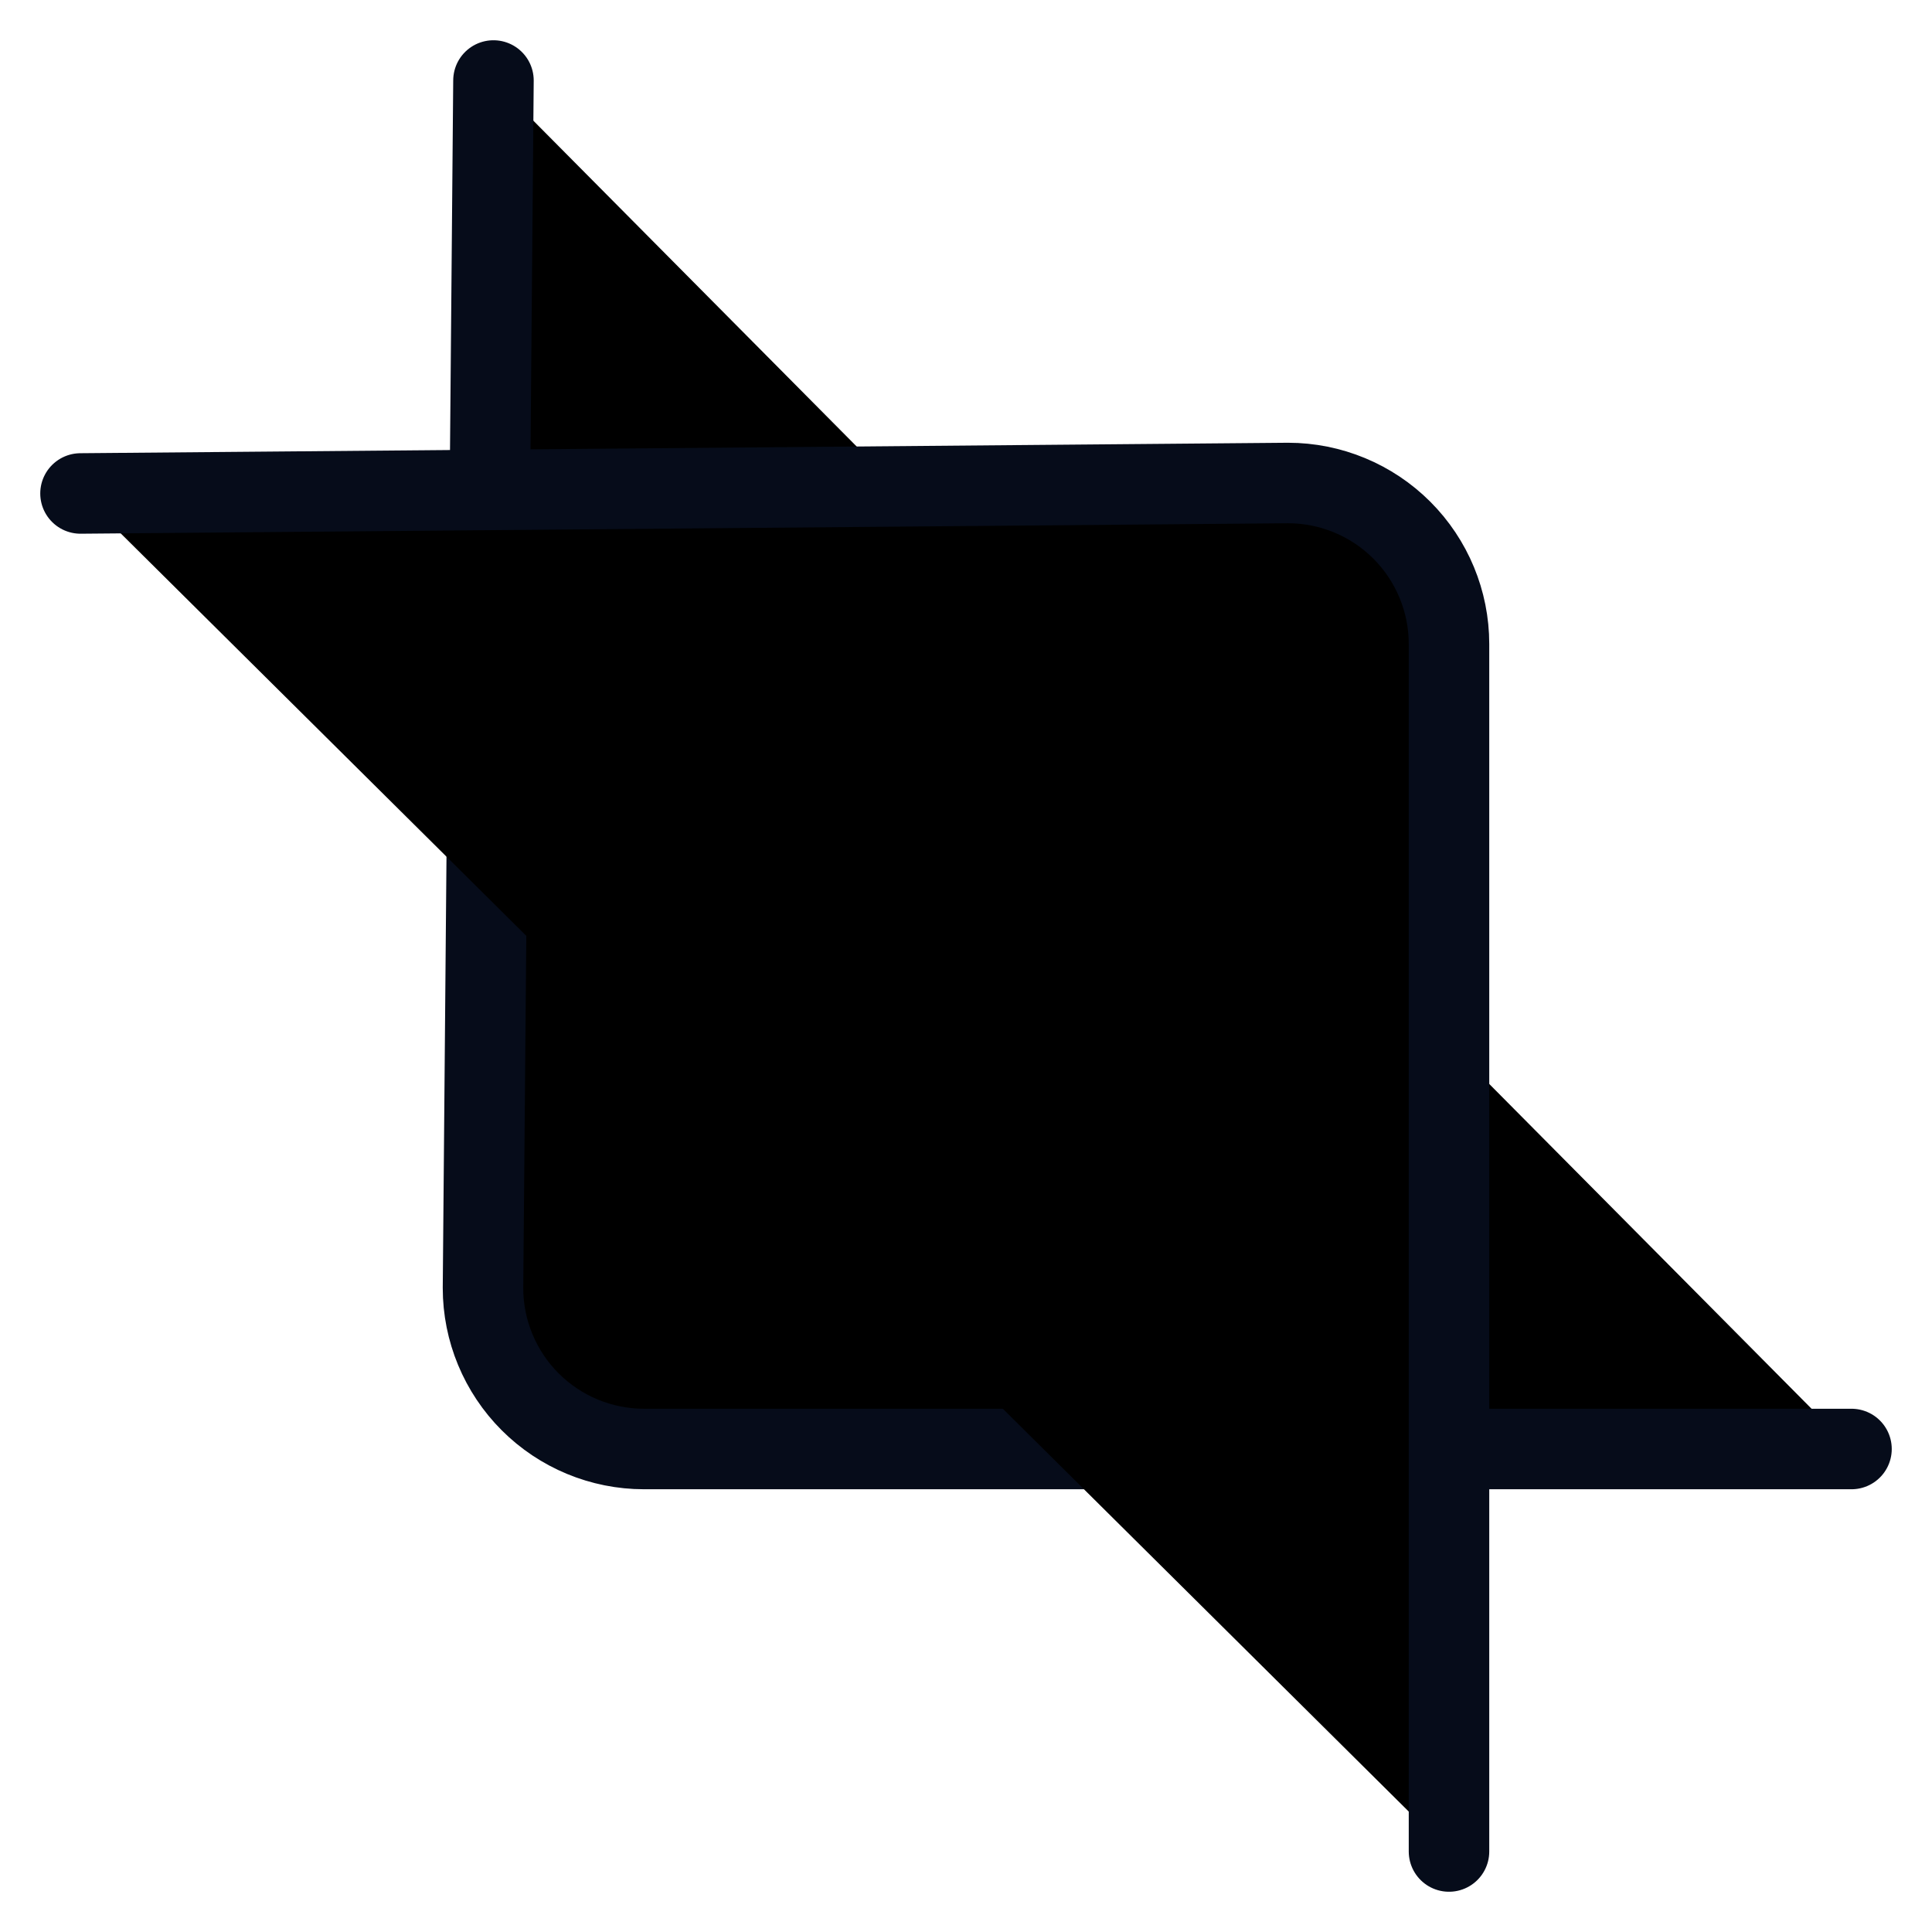
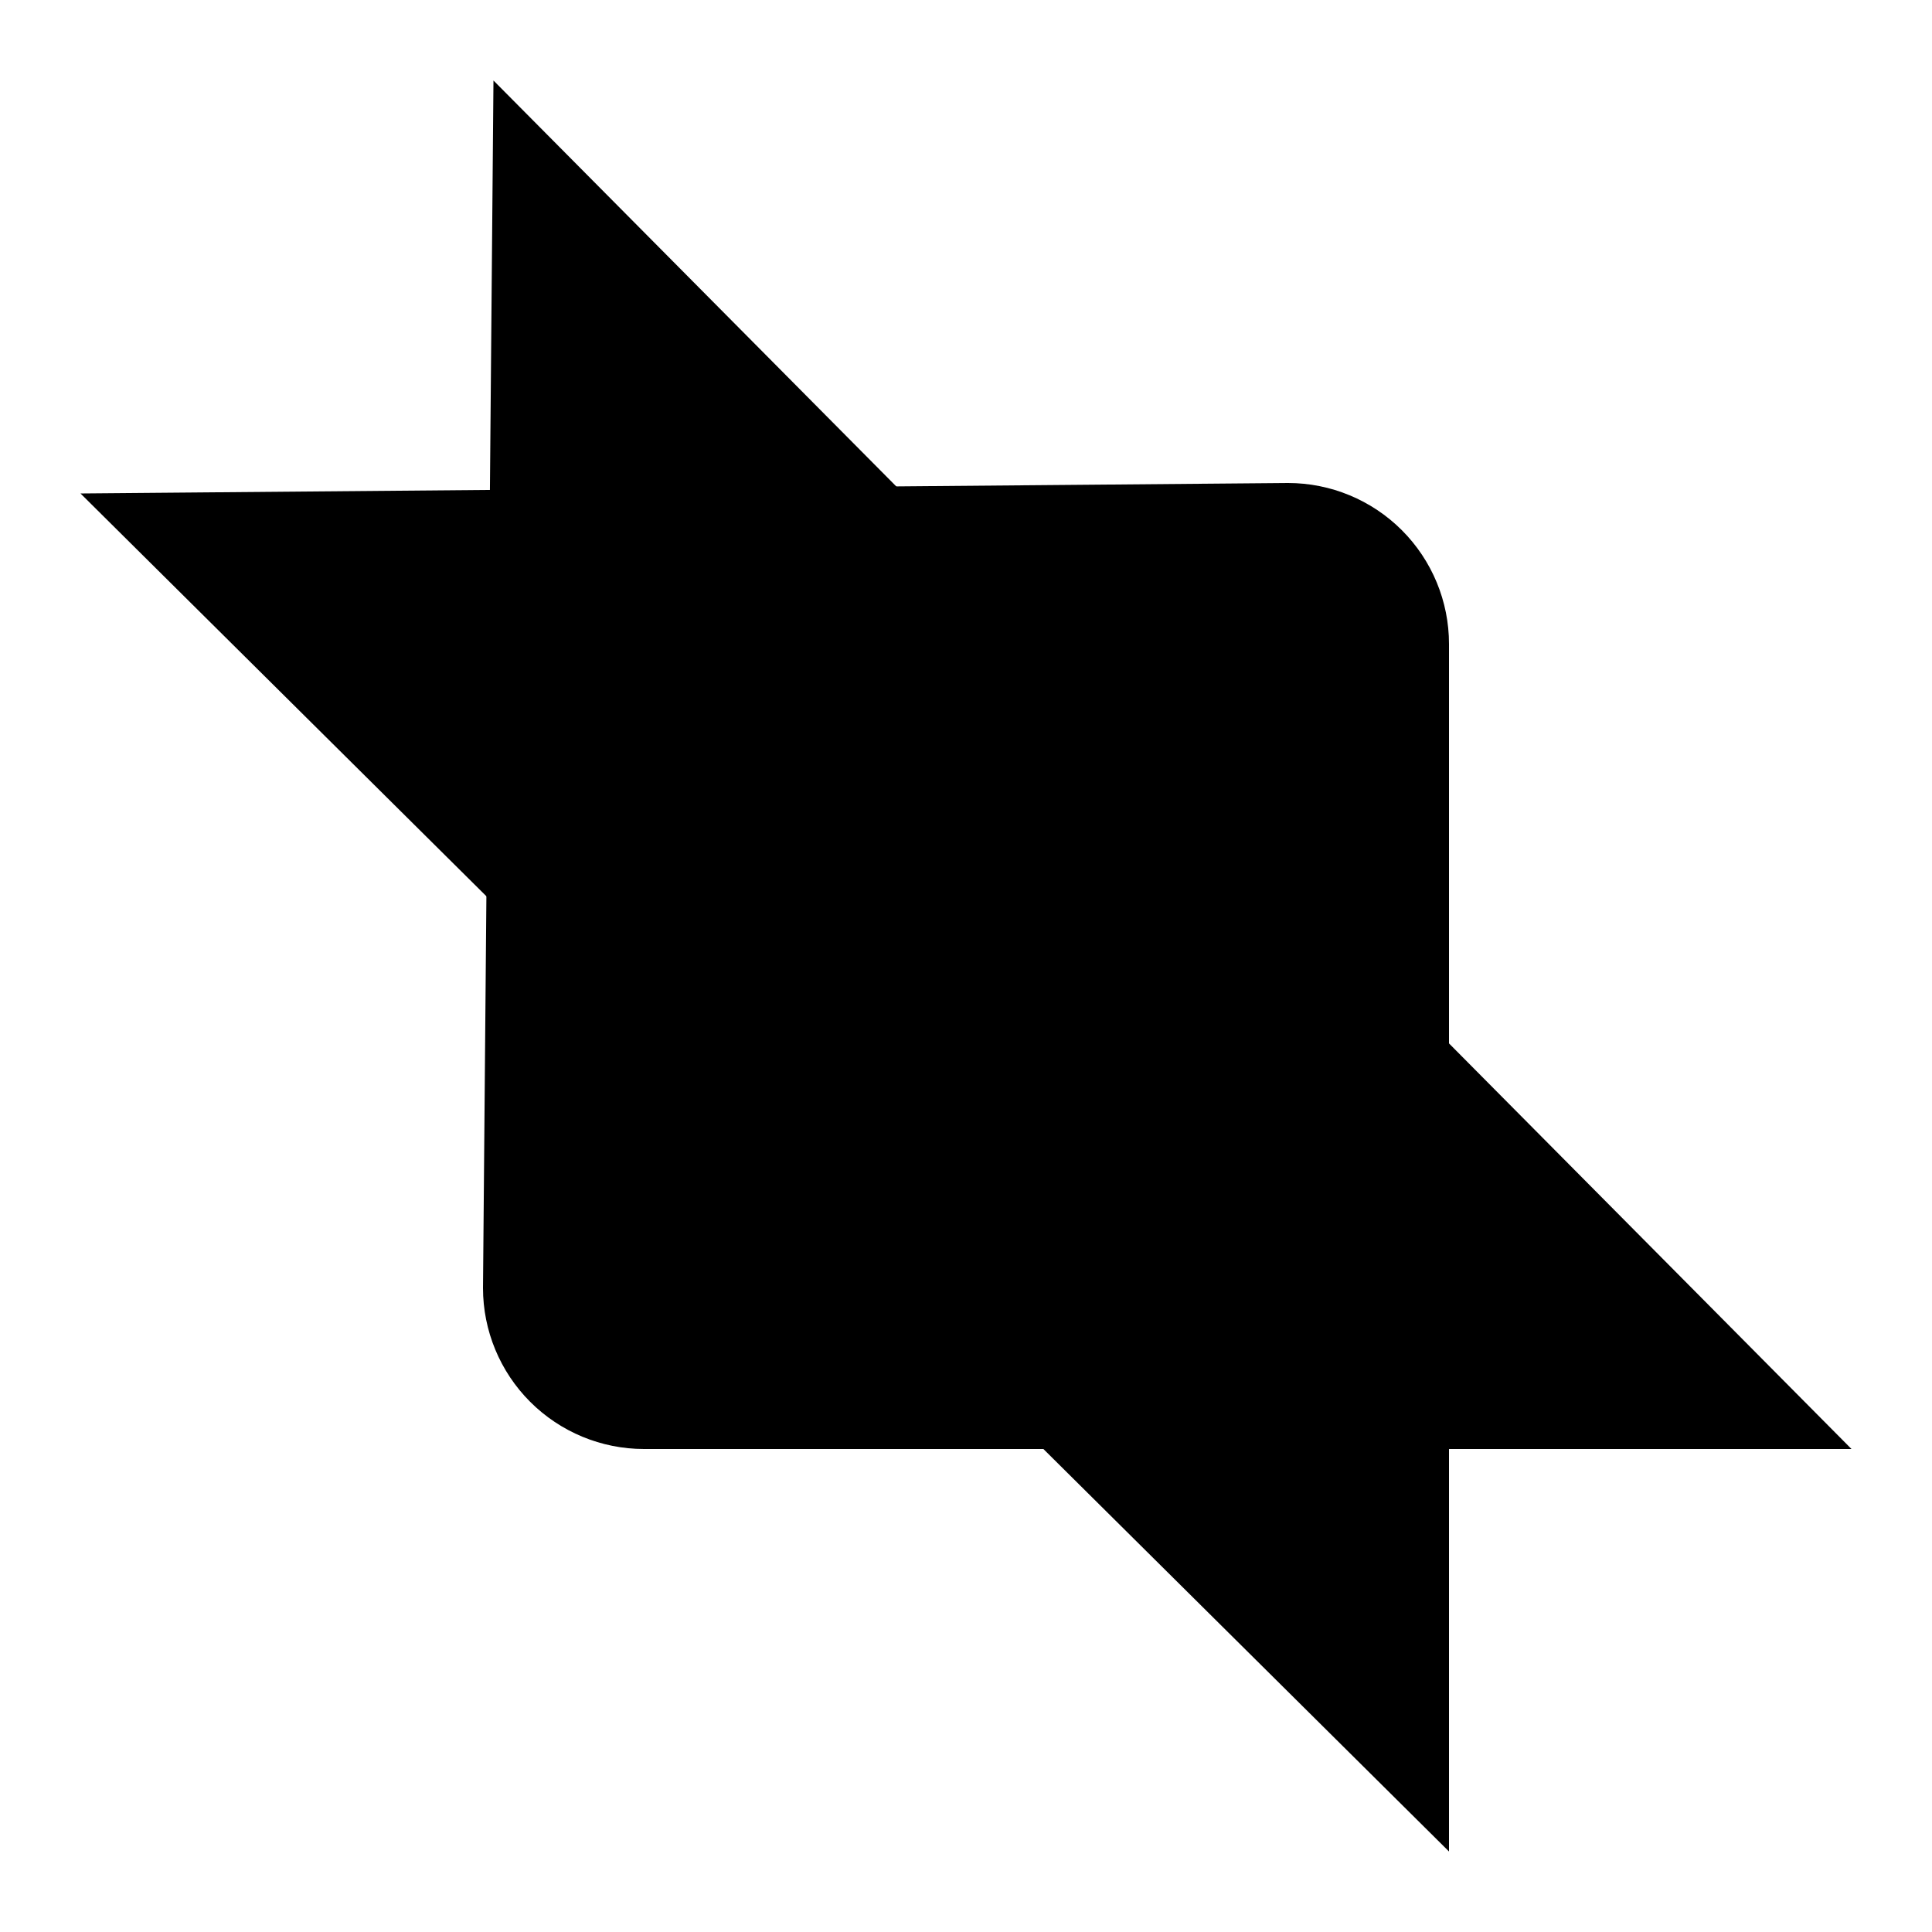
<svg xmlns="http://www.w3.org/2000/svg" width="24" height="24" viewBox="0 0 24 24">
  <g clip-path="url(#clip0_46_3144)">
-     <path d="M6.13 1L6 16C6 16.53 6.211 17.039 6.586 17.414C6.961 17.789 7.47 18 8 18H23" stroke="#060C1A" stroke-linecap="round" stroke-linejoin="round" />
-     <path d="M1 6.13L16 6C16.53 6 17.039 6.211 17.414 6.586C17.789 6.961 18 7.47 18 8V23" stroke="#060C1A" stroke-linecap="round" stroke-linejoin="round" />
+     <path d="M6.13 1L6 16C6 16.53 6.211 17.039 6.586 17.414C6.961 17.789 7.47 18 8 18H23" stroke-linecap="round" stroke-linejoin="round" />
+     <path d="M1 6.13L16 6C16.53 6 17.039 6.211 17.414 6.586C17.789 6.961 18 7.47 18 8V23" stroke-linecap="round" stroke-linejoin="round" />
  </g>
  <defs>
    <clipPath id="clip0_46_3144">
      <rect width="24" height="24" />
    </clipPath>
  </defs>
</svg>
